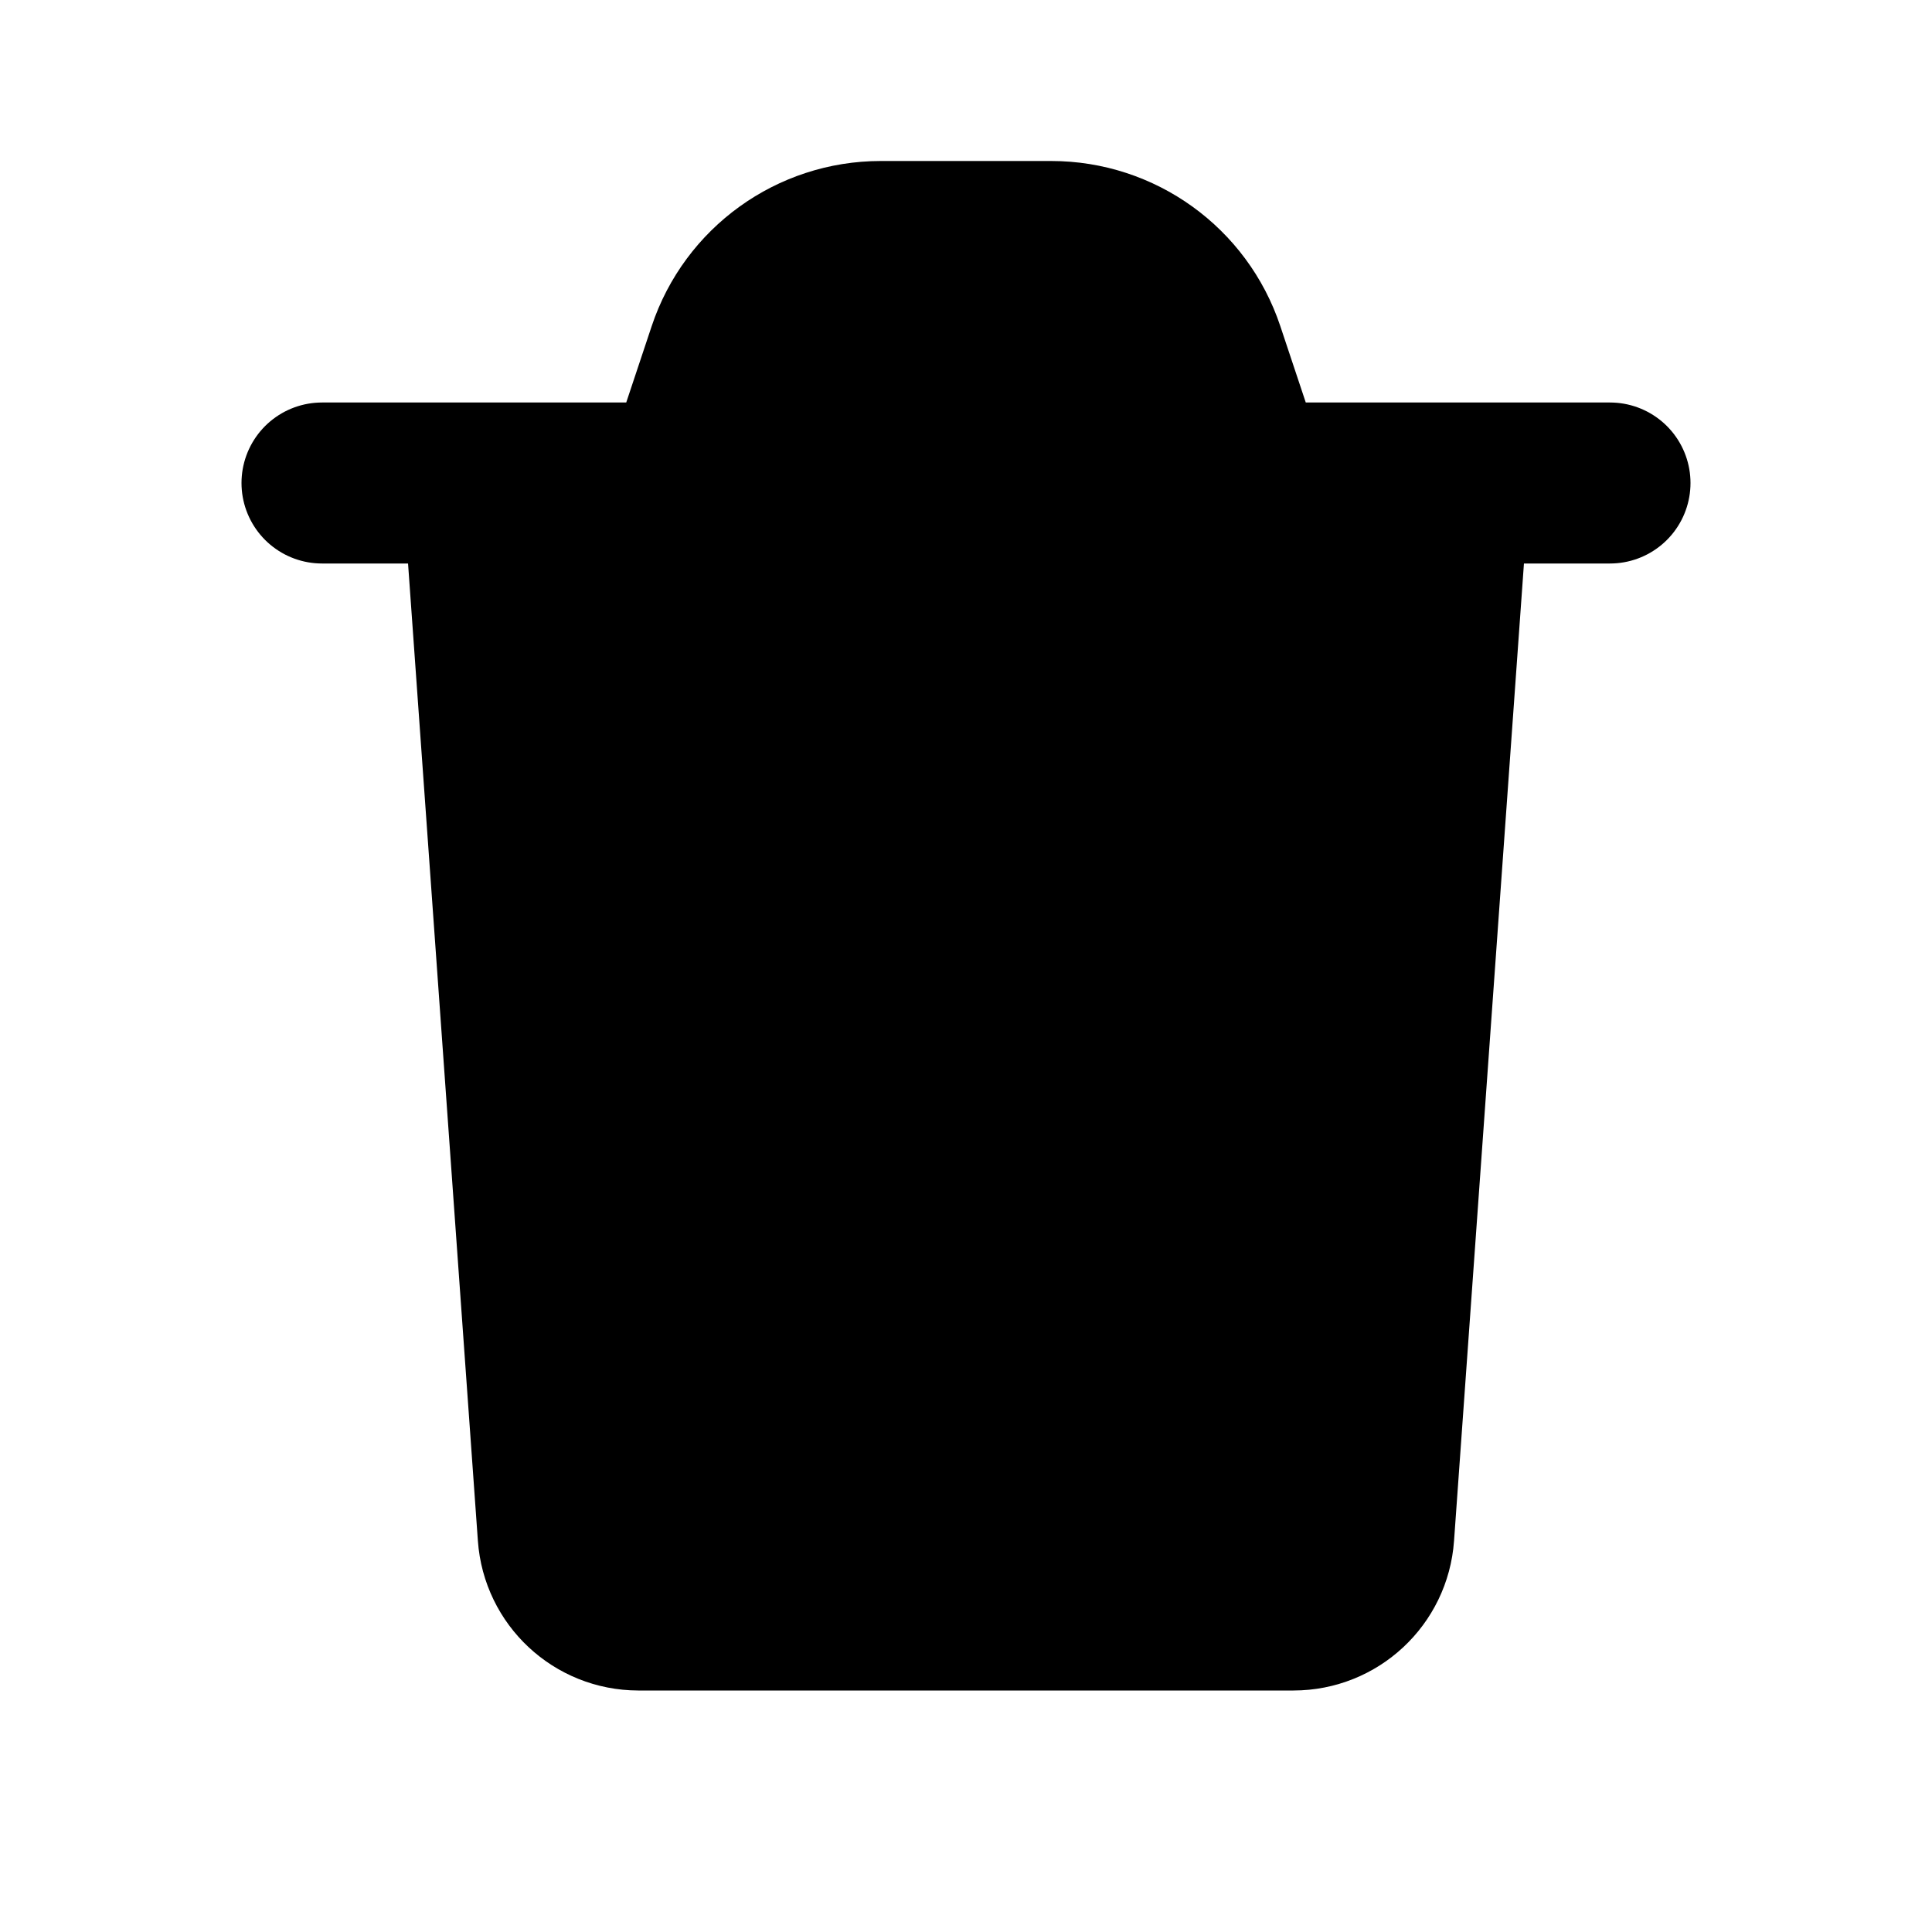
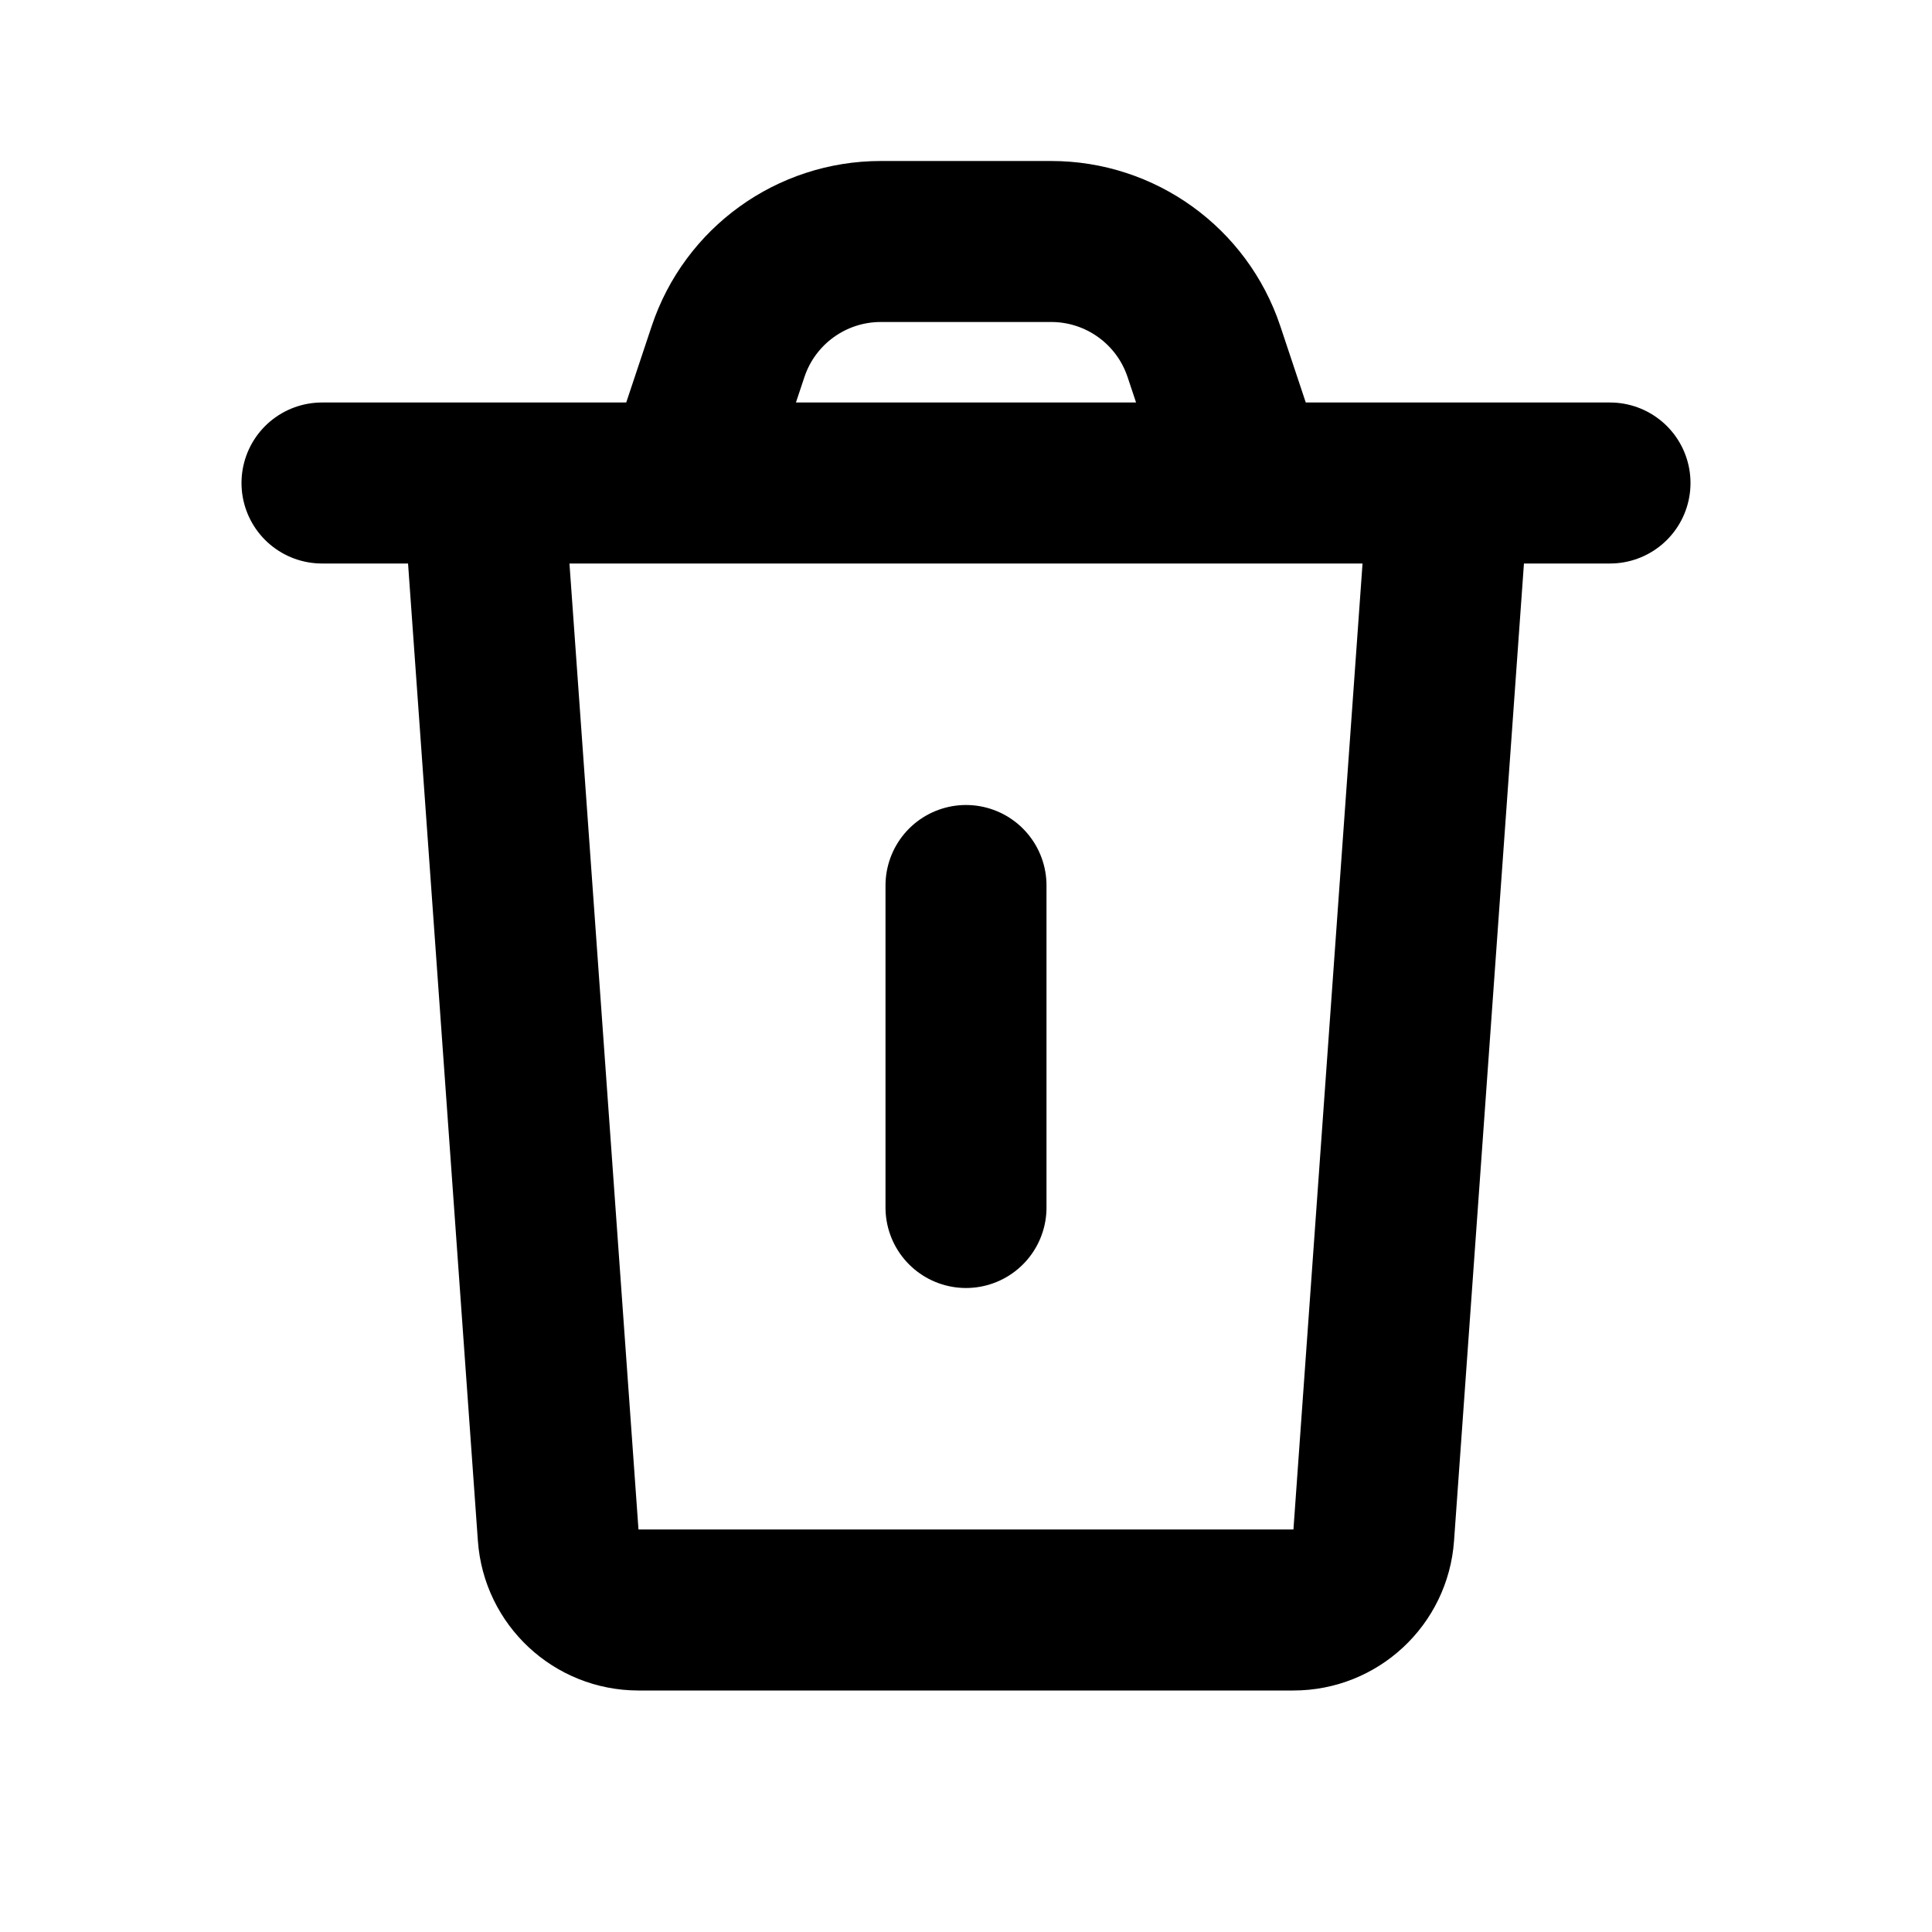
- <svg xmlns="http://www.w3.org/2000/svg" fill="currentColor" viewBox="0 0 24 24">
+ <svg xmlns="http://www.w3.org/2000/svg" fill="none" viewBox="0 0 24 24">
  <path stroke="currentColor" stroke-linecap="round" stroke-linejoin="round" stroke-width="2" d="M6 6l.934 13.071A1 1 0 007.93 20h8.138a1 1 0 00.997-.929L18 6m-6 5v4m8-9H4m4.5 0l.544-1.632A2 2 0 0110.941 3h2.117a2 2 0 011.898 1.368L15.5 6" />
</svg>
